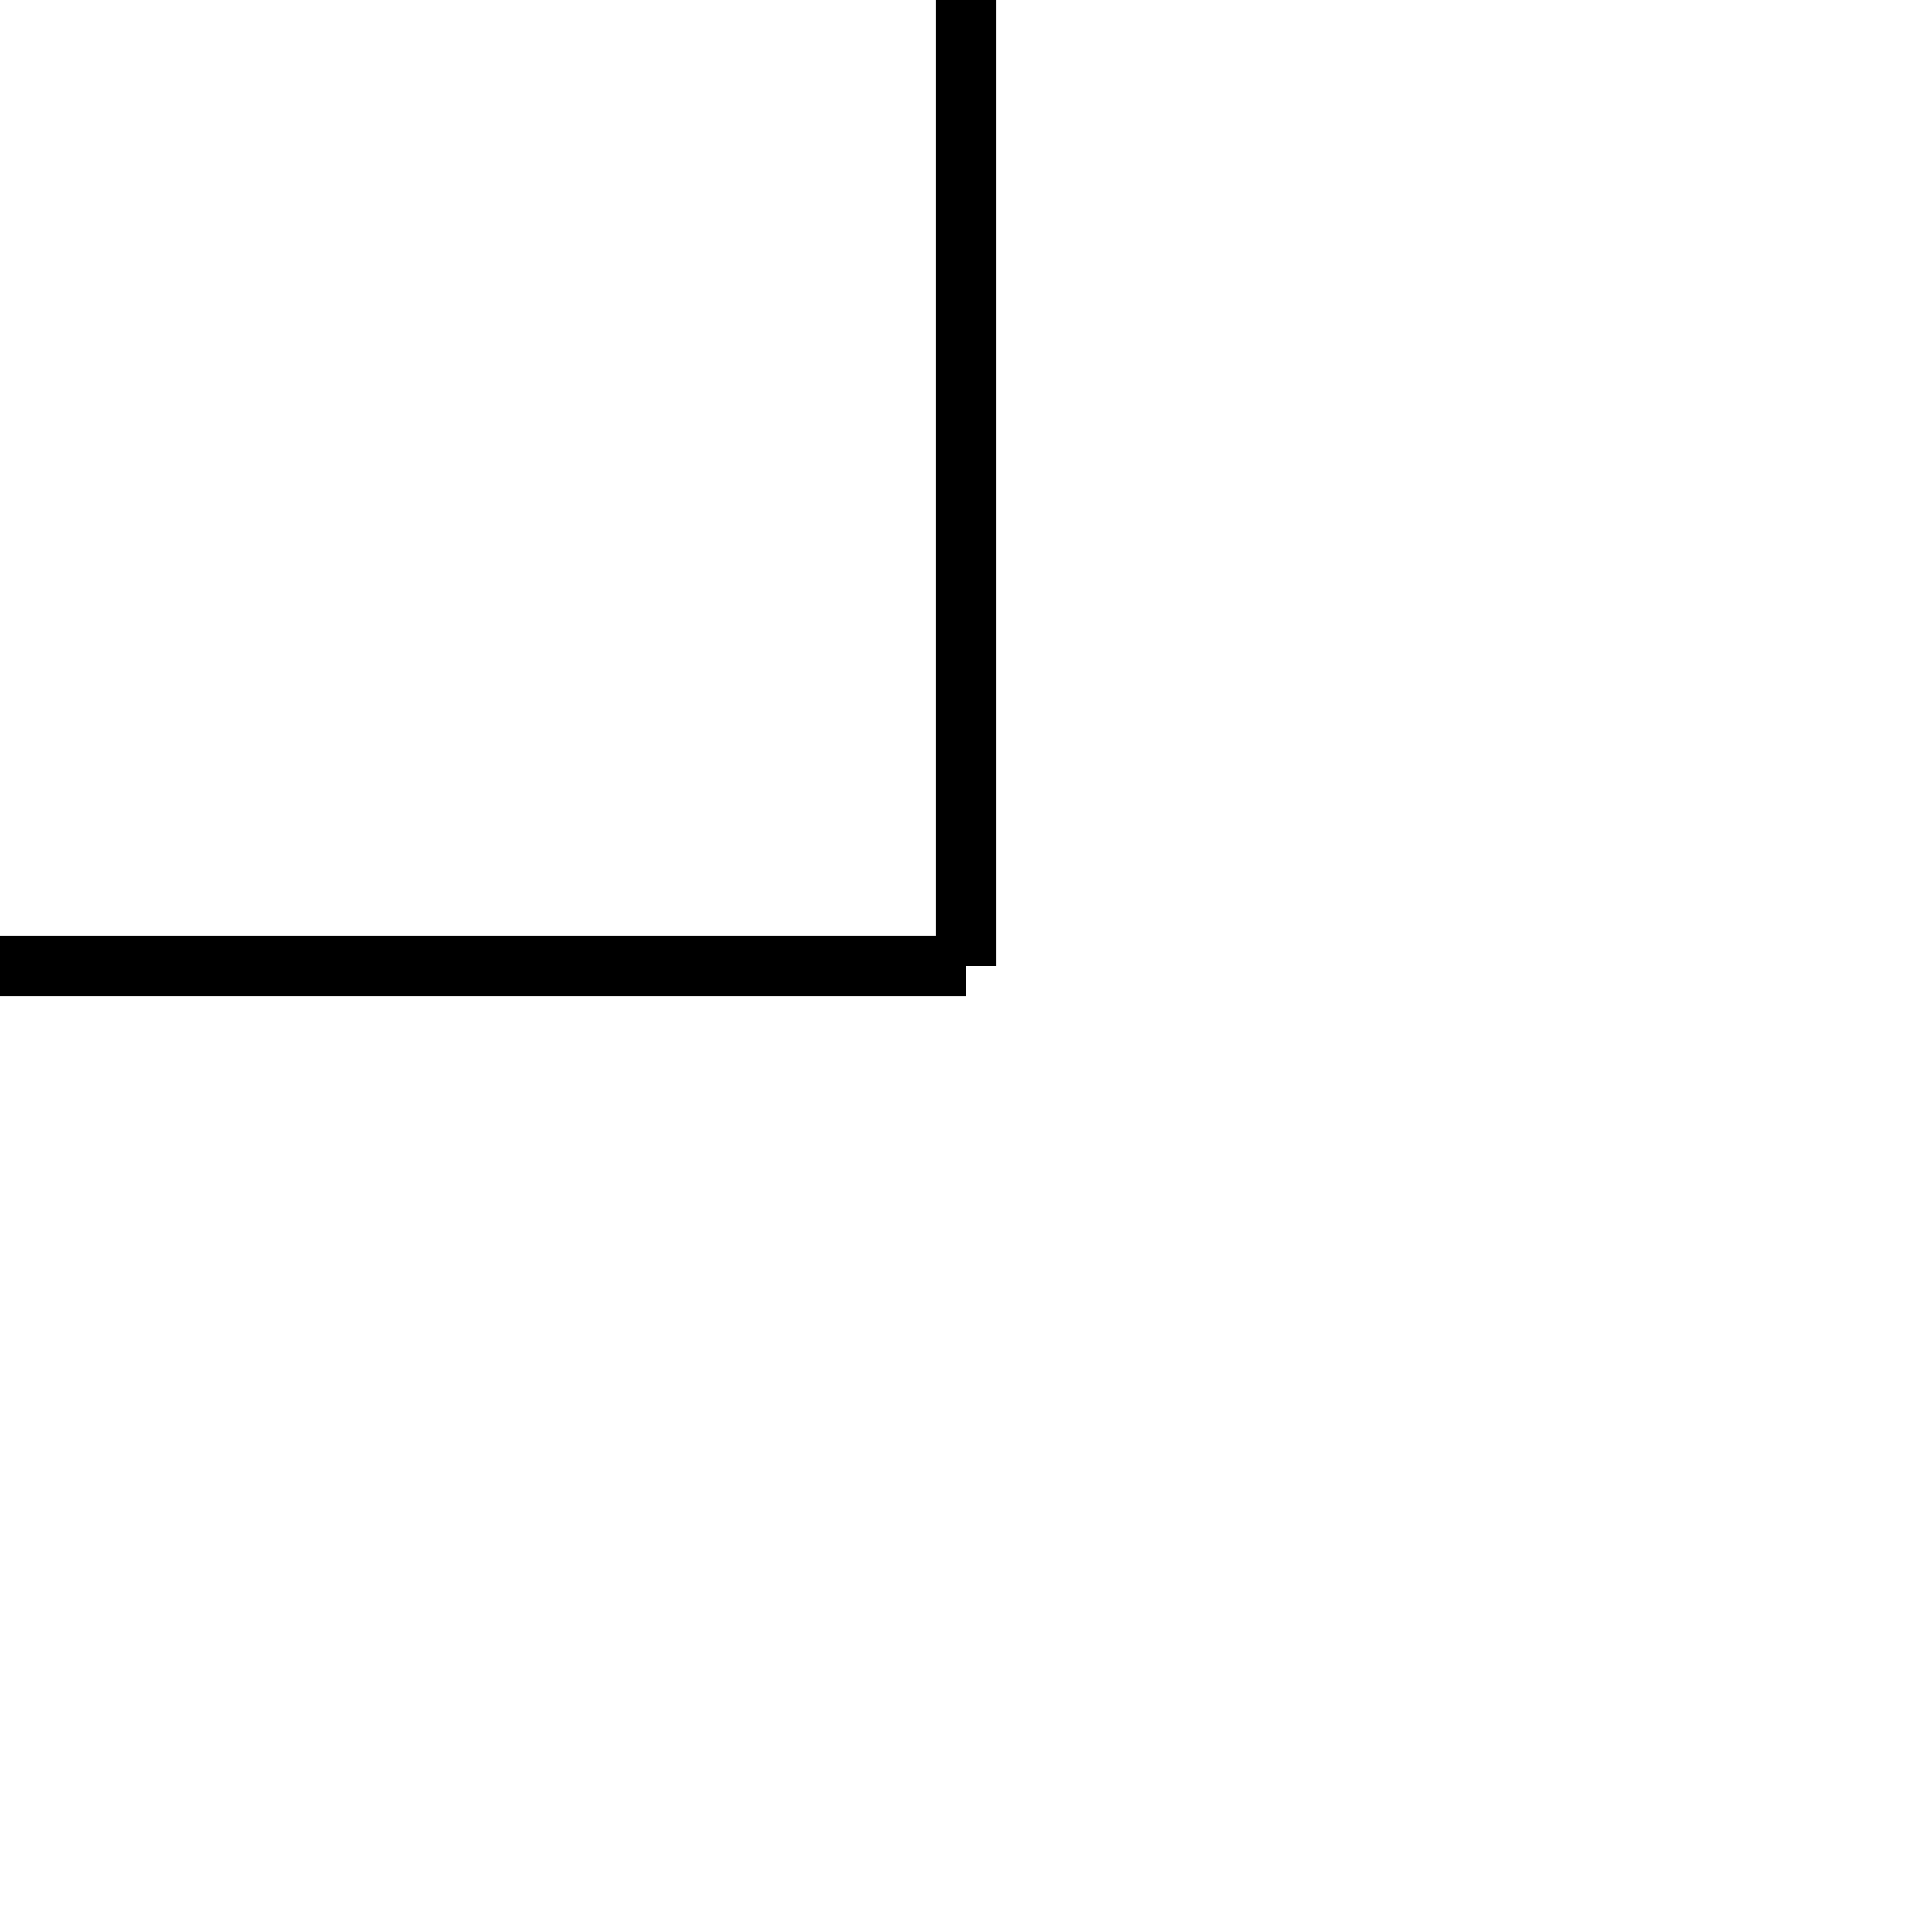
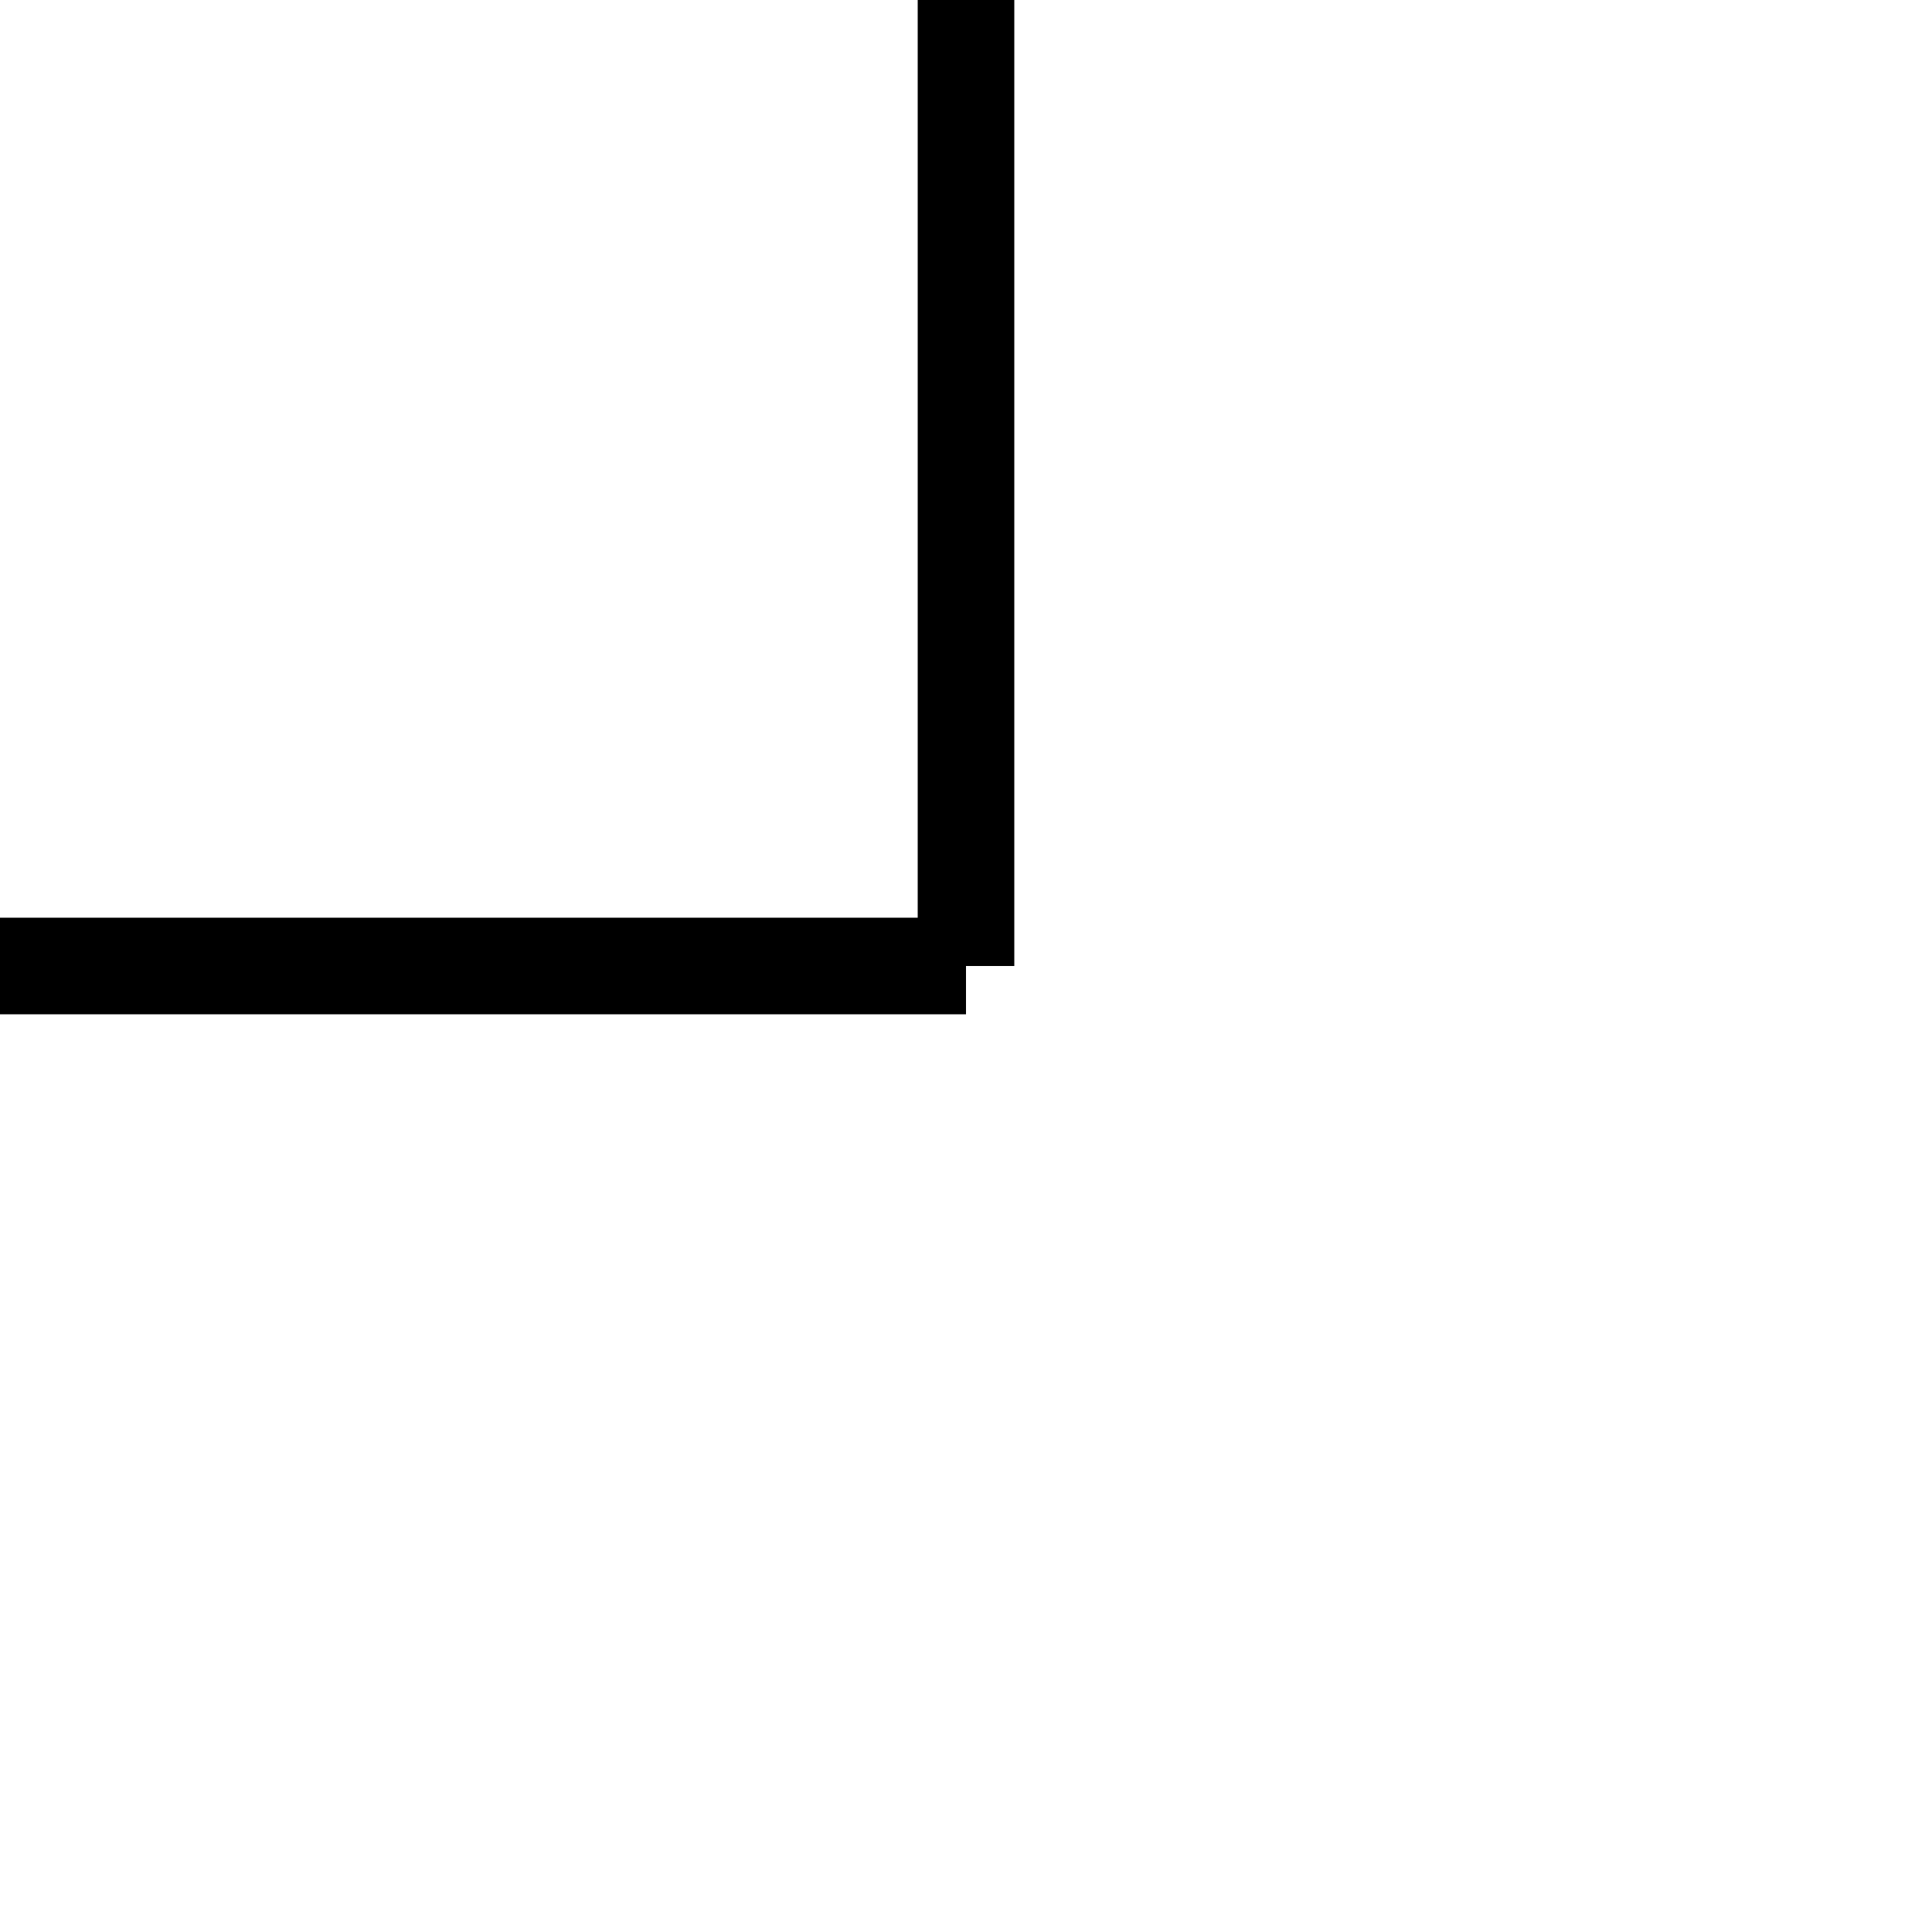
- <svg xmlns="http://www.w3.org/2000/svg" width="32" height="32">
+ <svg xmlns="http://www.w3.org/2000/svg" width="100" height="100">
  <g>
-     <line stroke-linecap="undefined" stroke-linejoin="undefined" id="vertical" y2="16" x2="16" y1="0" x1="16" stroke-width="1" stroke="#000" fill="none" />
-     <line stroke-linecap="undefined" stroke-linejoin="undefined" id="horizontal" y2="16" x2="16" y1="16" x1="0" stroke-width="1" stroke="#000" fill="none" />
+     <line stroke-linecap="undefined" stroke-linejoin="undefined" id="vertical" y2="50" x2="50" y1="0" x1="50" stroke-width="5" stroke="#000" fill="none" />
+     <line stroke-linecap="undefined" stroke-linejoin="undefined" id="horizontal" y2="50" x2="50" y1="50" x1="0" stroke-width="5" stroke="#000" fill="none" />
  </g>
</svg>
